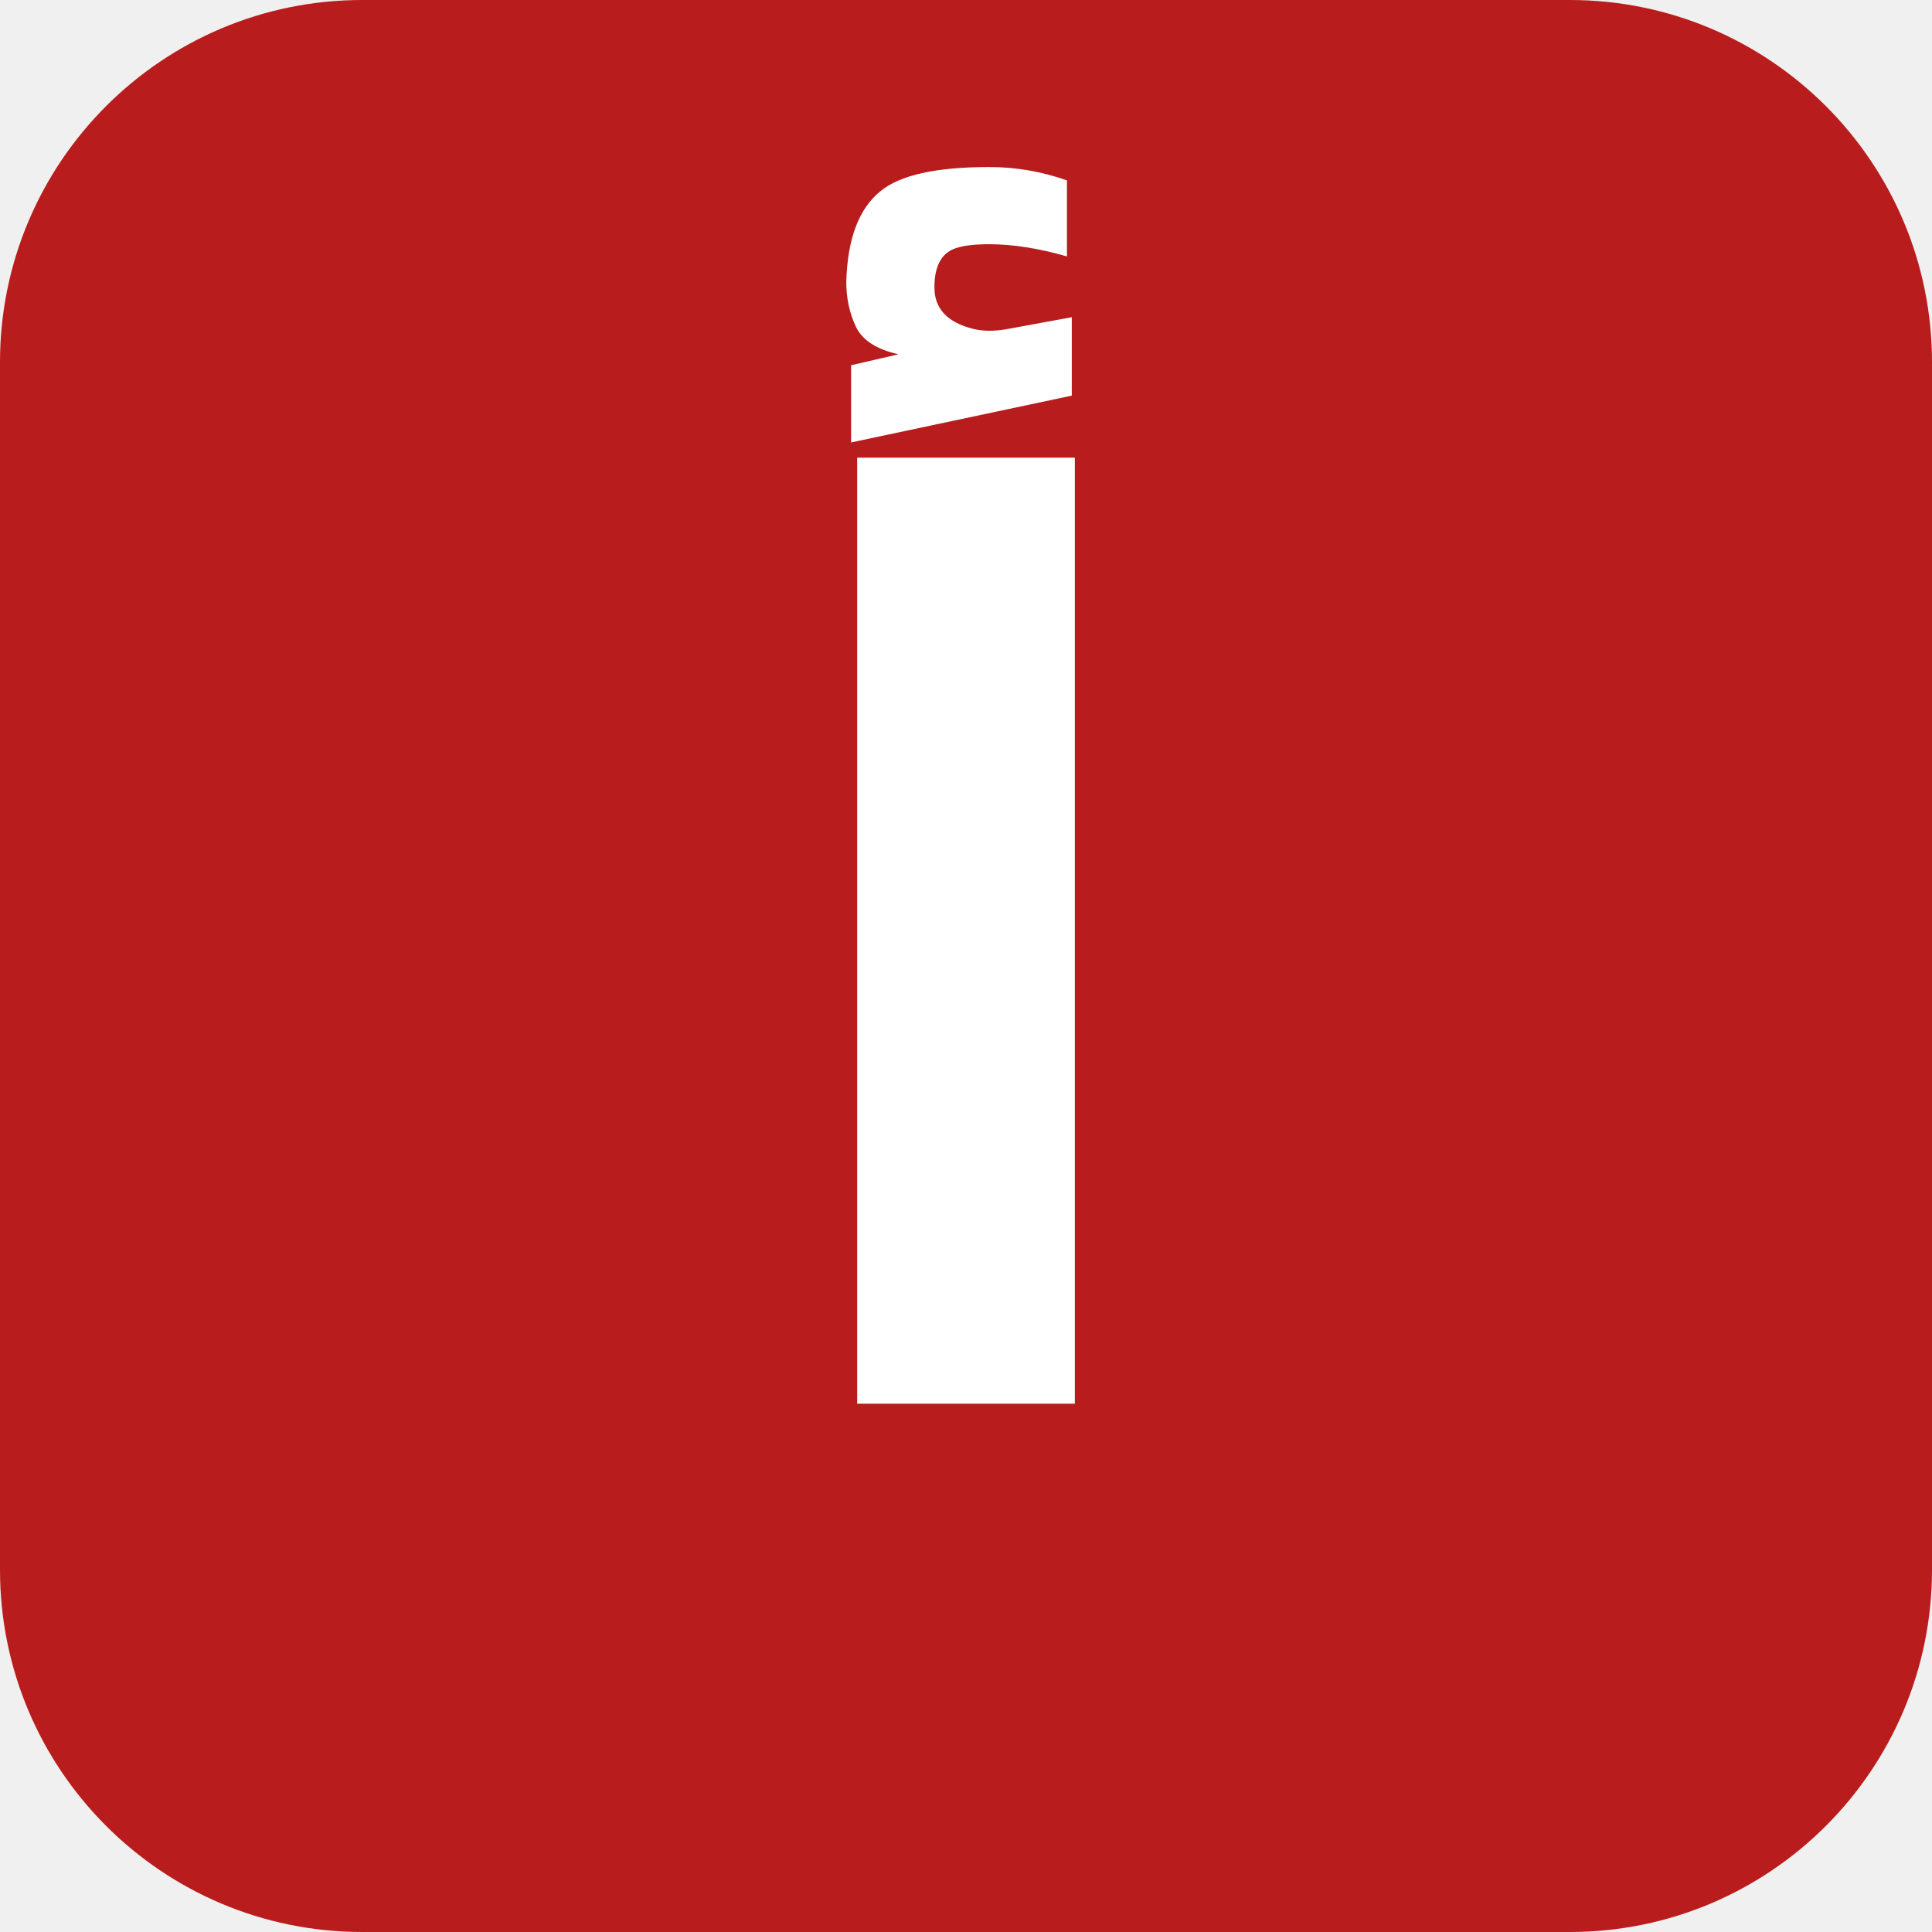
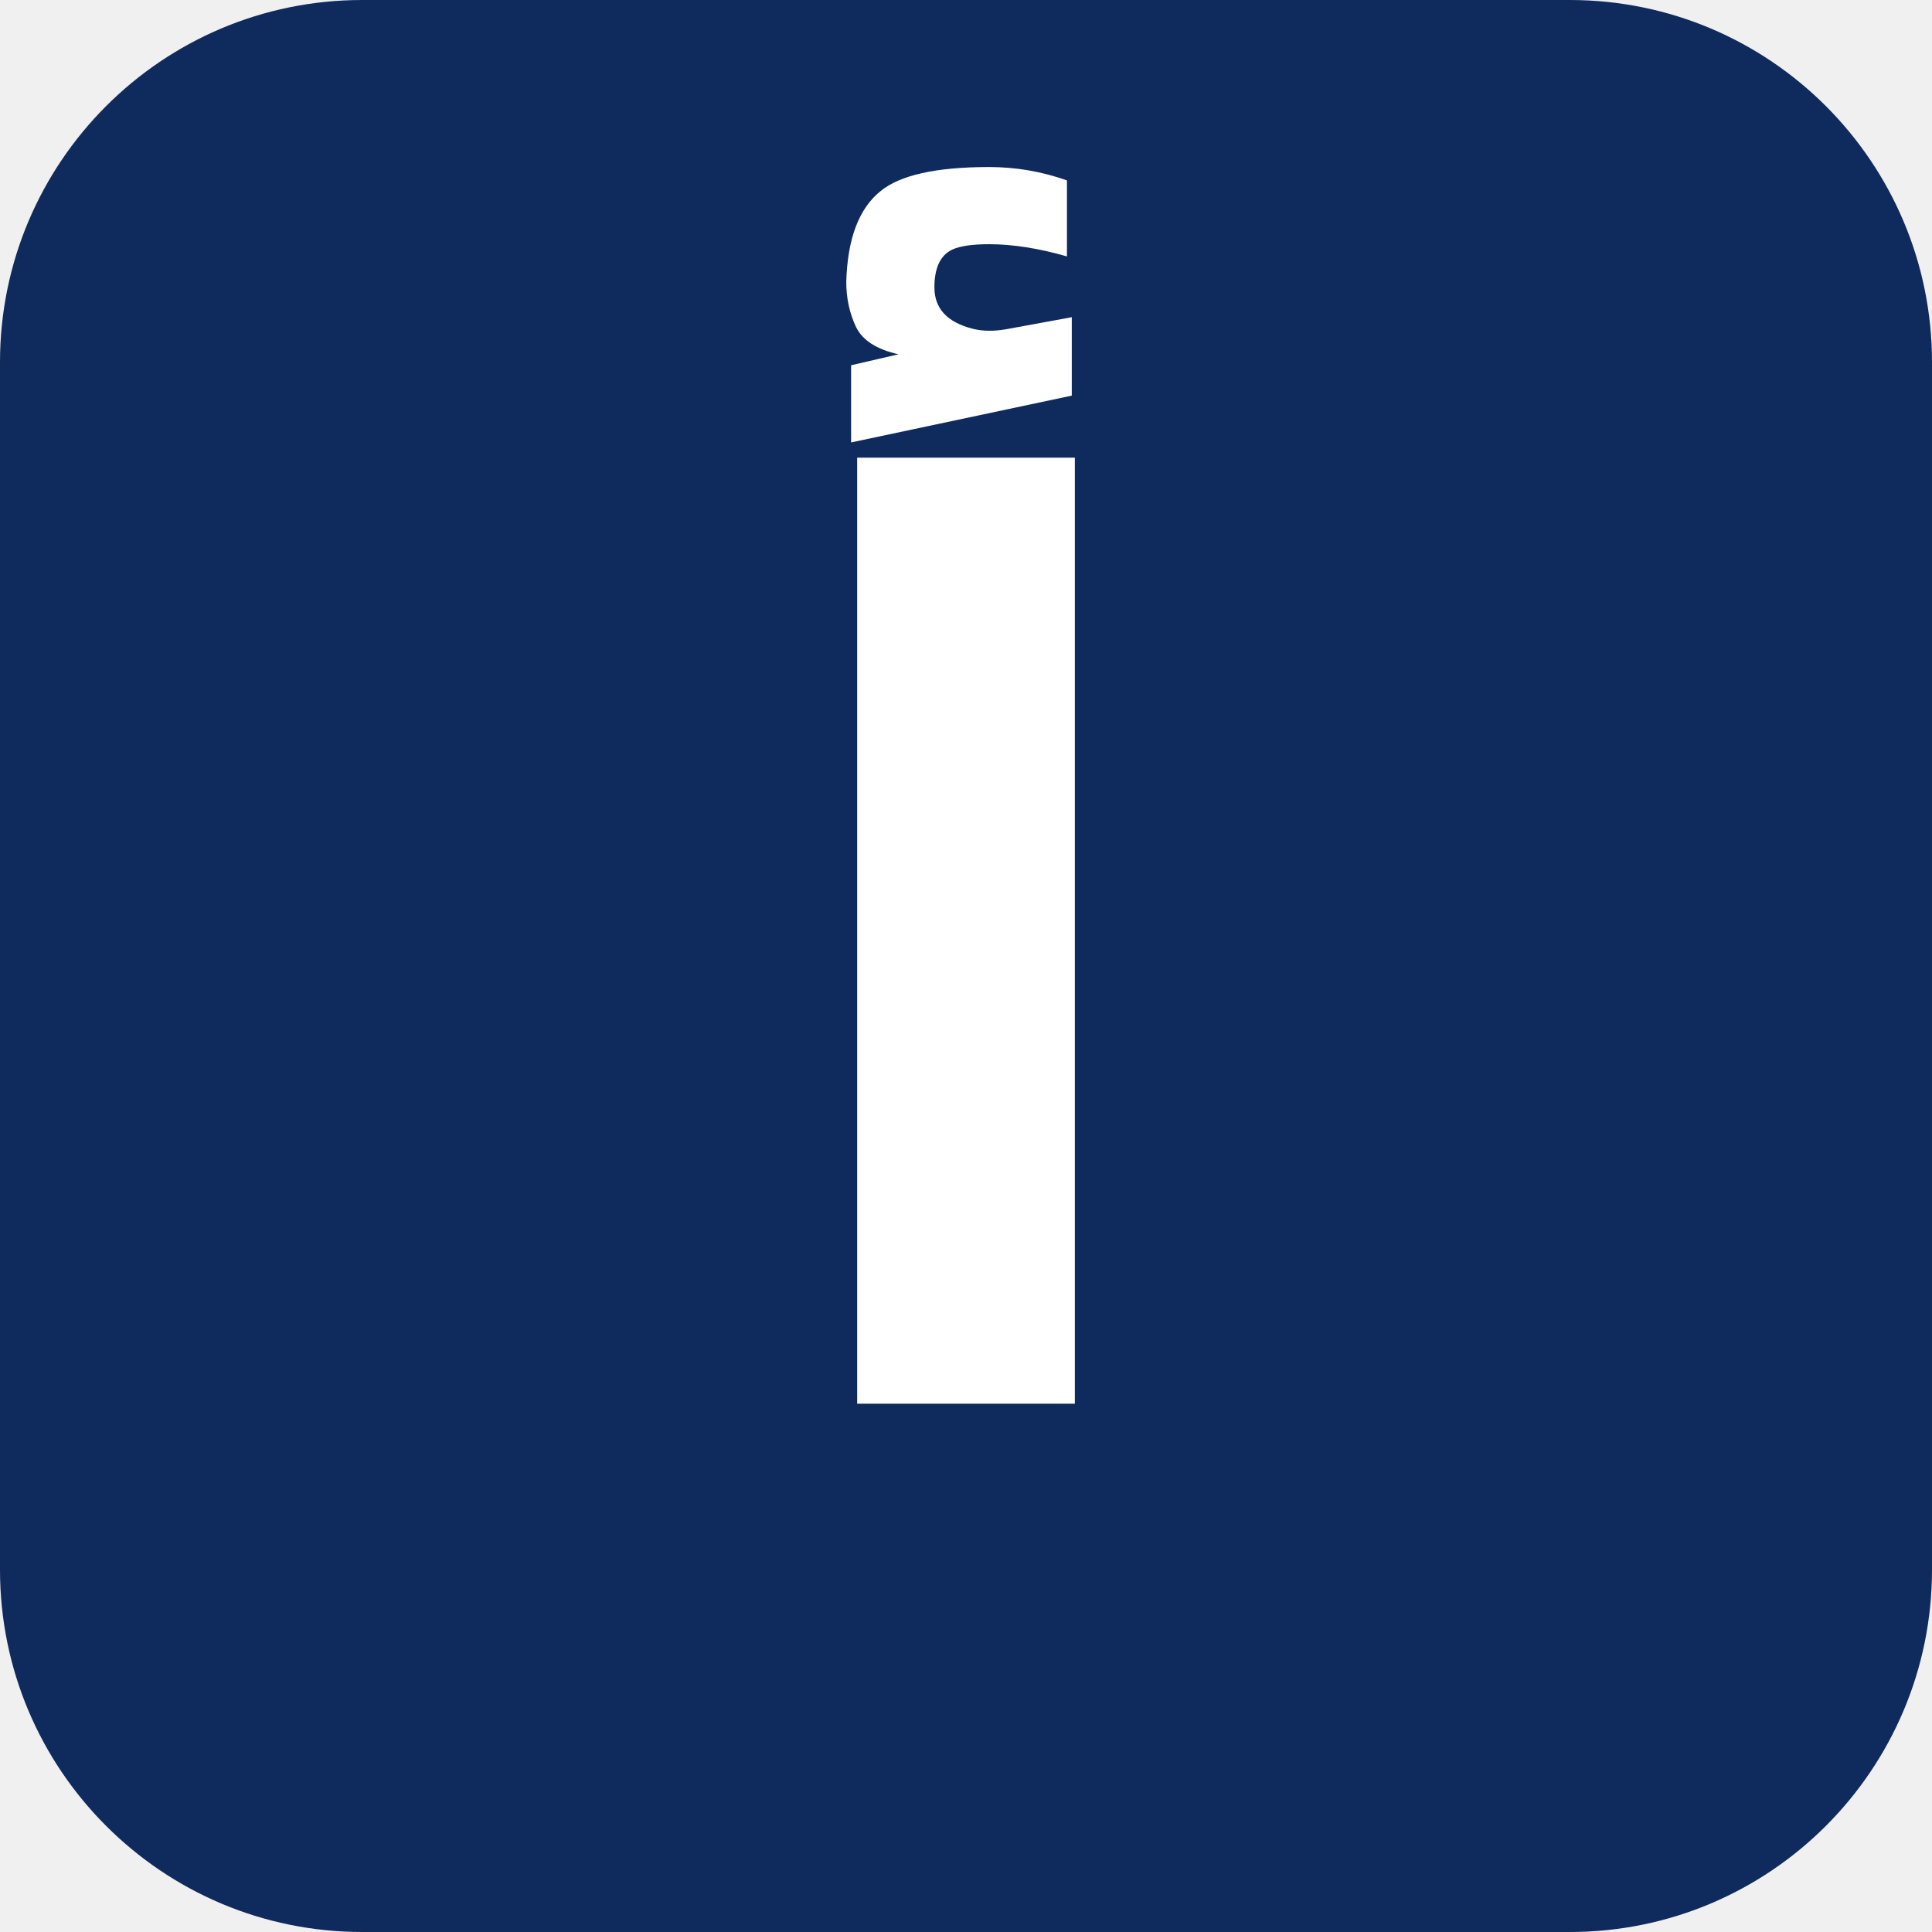
<svg xmlns="http://www.w3.org/2000/svg" viewBox="0 0 512 512">
-   <rect width="512" height="512" rx="96" fill="#b91c1c" />
+   <rect width="512" height="512" rx="96" fill="#0f2a5c" />
  <text x="256" y="372" font-size="330" font-weight="800" text-anchor="middle" fill="#fff" font-family="Arial,sans-serif">أ</text>
</svg>
